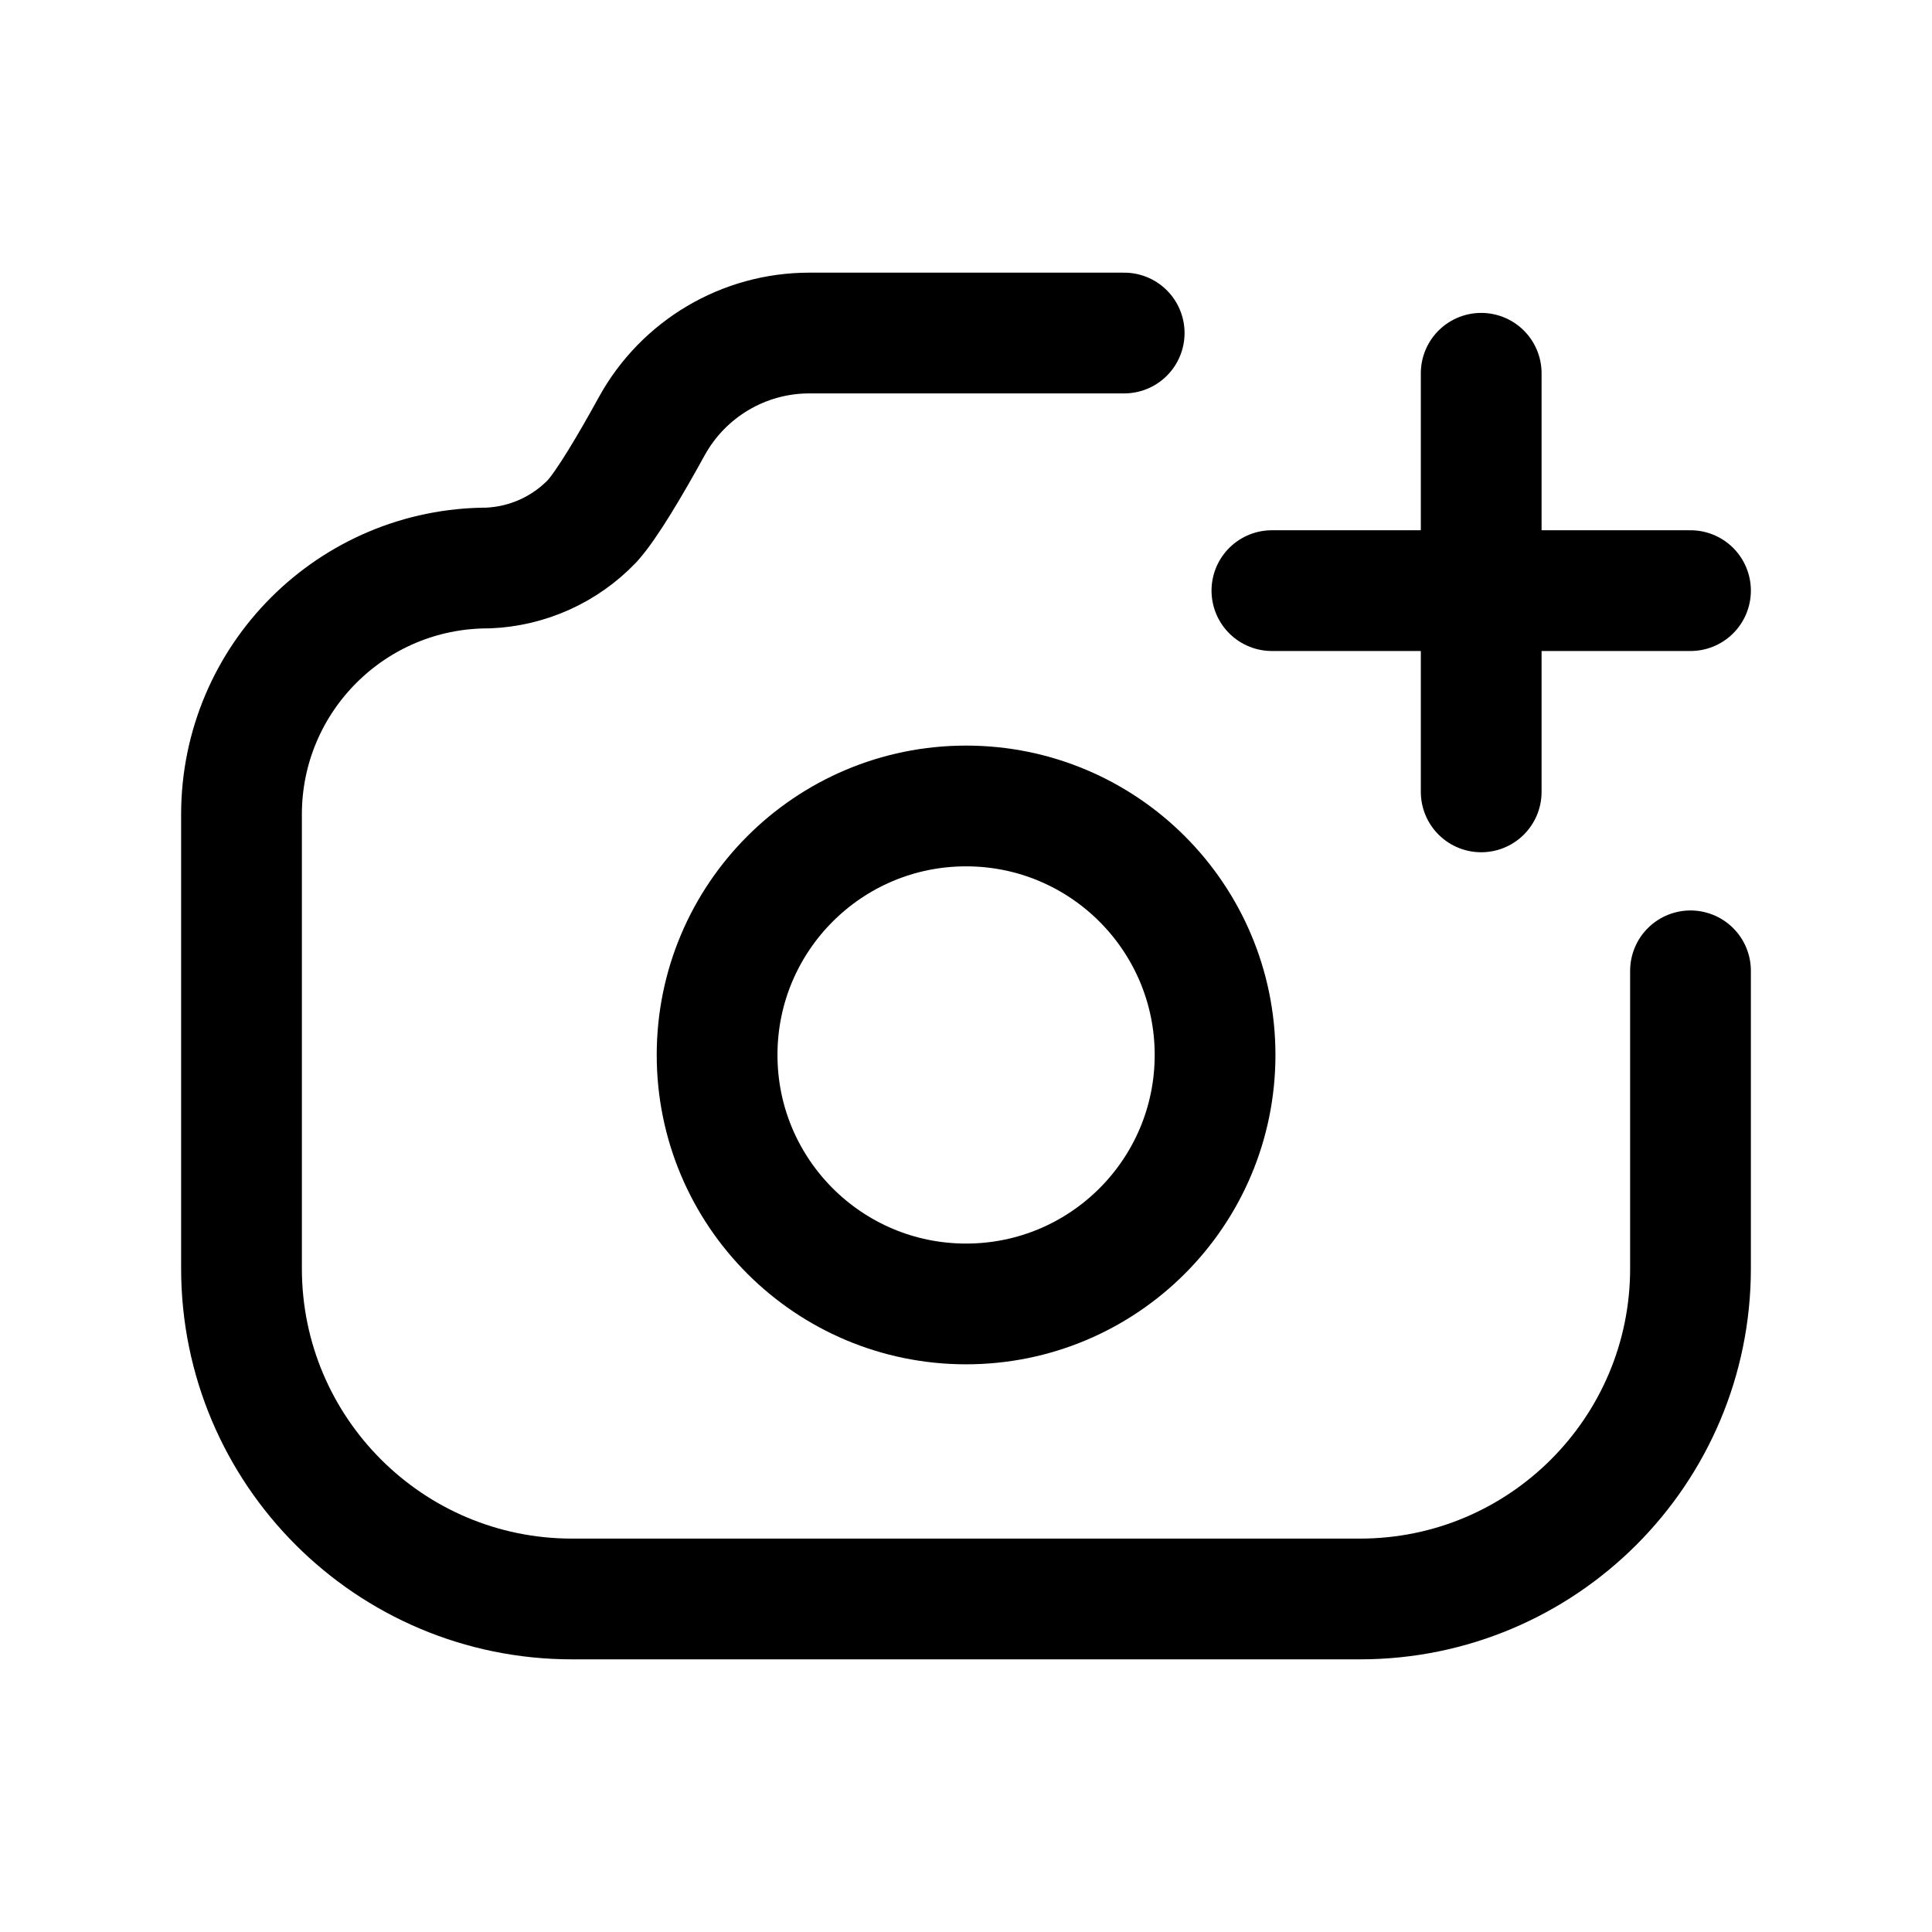
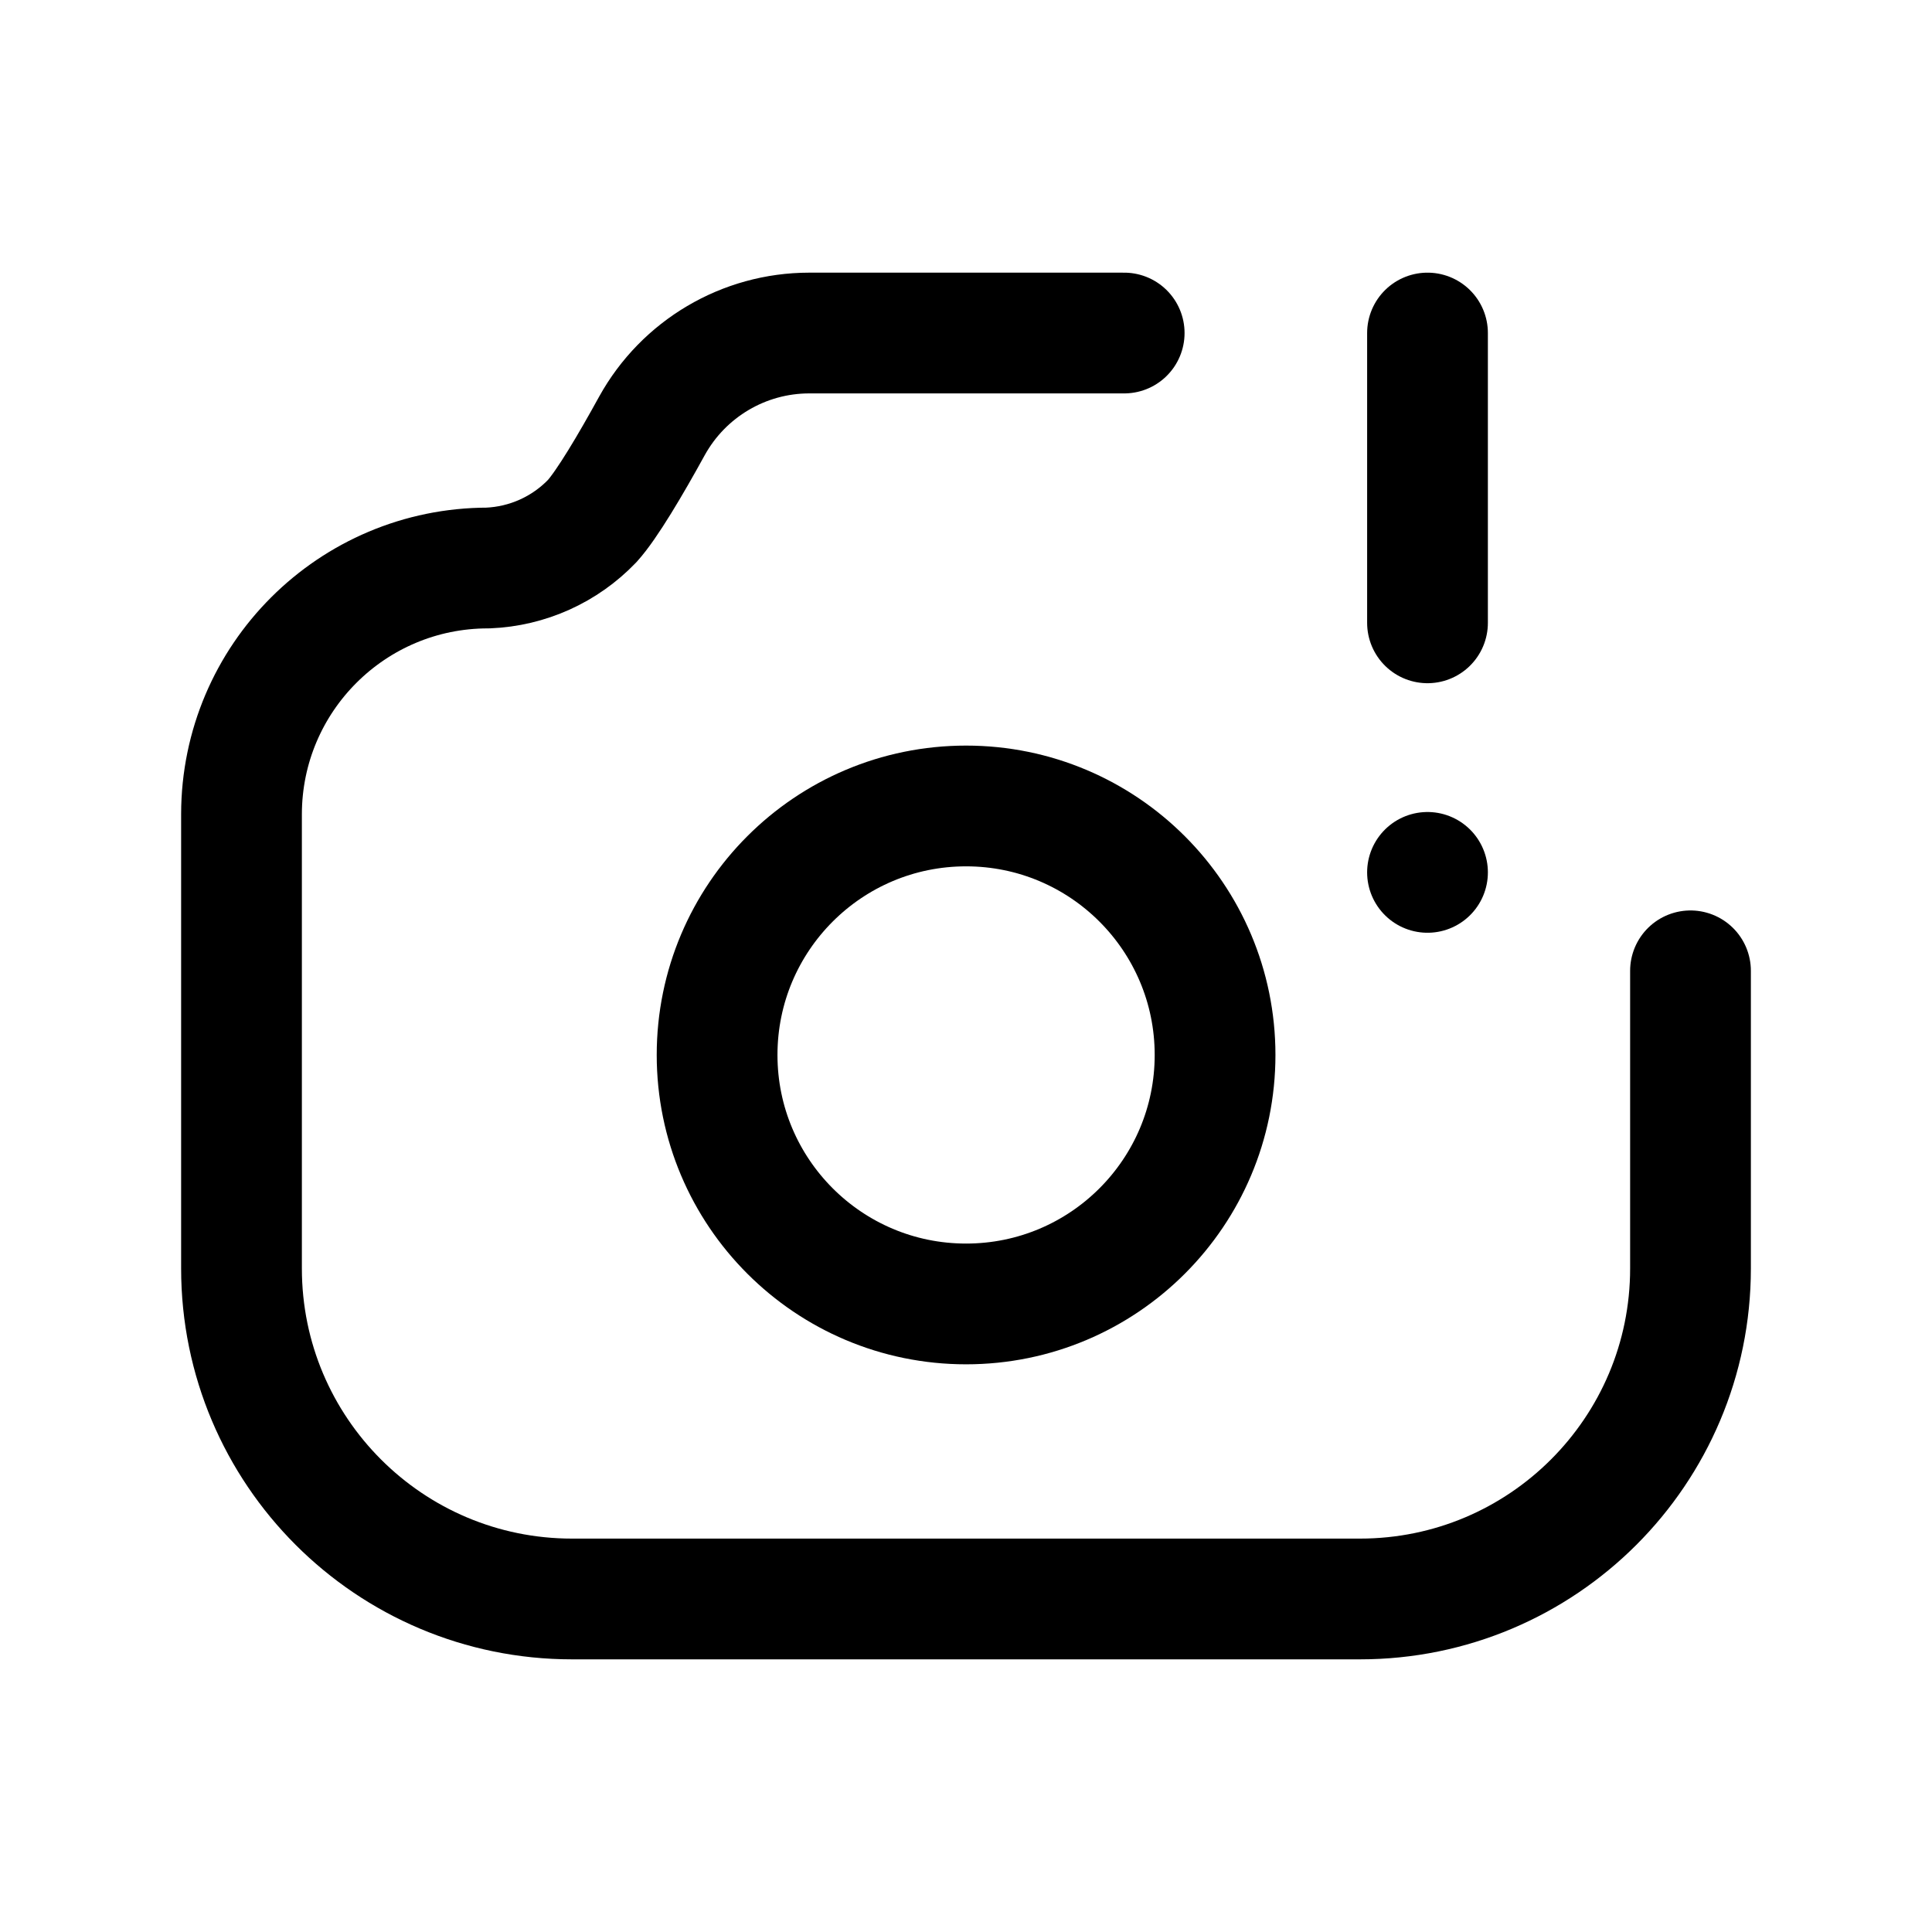
<svg xmlns="http://www.w3.org/2000/svg" version="1.1" x="0px" y="0px" viewBox="0 0 24 24" style="enable-background:new 0 0 24 24;" xml:space="preserve">
  <style type="text/css">
	.st0{fill:none;stroke:#000000;stroke-width:1.5;stroke-linecap:round;stroke-linejoin:round;}</style>
  <path class="st0" d="M21,12.06v3.697c0,2.267-1.838,4.106-4.106,4.106H7.106C4.838,19.863,3,18.024,3,15.757v-5.643  c0.002-1.69,1.373-3.058,3.062-3.058C6.553,7.036,7.017,6.827,7.357,6.472c0.182-0.201,0.476-0.698,0.742-1.182  c0.393-0.71,1.141-1.153,1.954-1.153h3.912" />
  <path class="st0" d="M15.094,13.105c0-1.708-1.385-3.093-3.093-3.093c-1.709,0-3.093,1.385-3.093,3.093  c0,1.708,1.385,3.093,3.093,3.093C13.71,16.198,15.094,14.813,15.094,13.105z" />
  <g>
-     <line class="st0" x1="18.4" y1="9.837" x2="18.4" y2="4.637" />
-     <line class="st0" x1="15.8" y1="7.337" x2="21" y2="7.337" />
+     <path class="st0" d="M17.733,4.137v3.6 M17.733,10.837   L17.733,10.837" />
  </g>
</svg>
